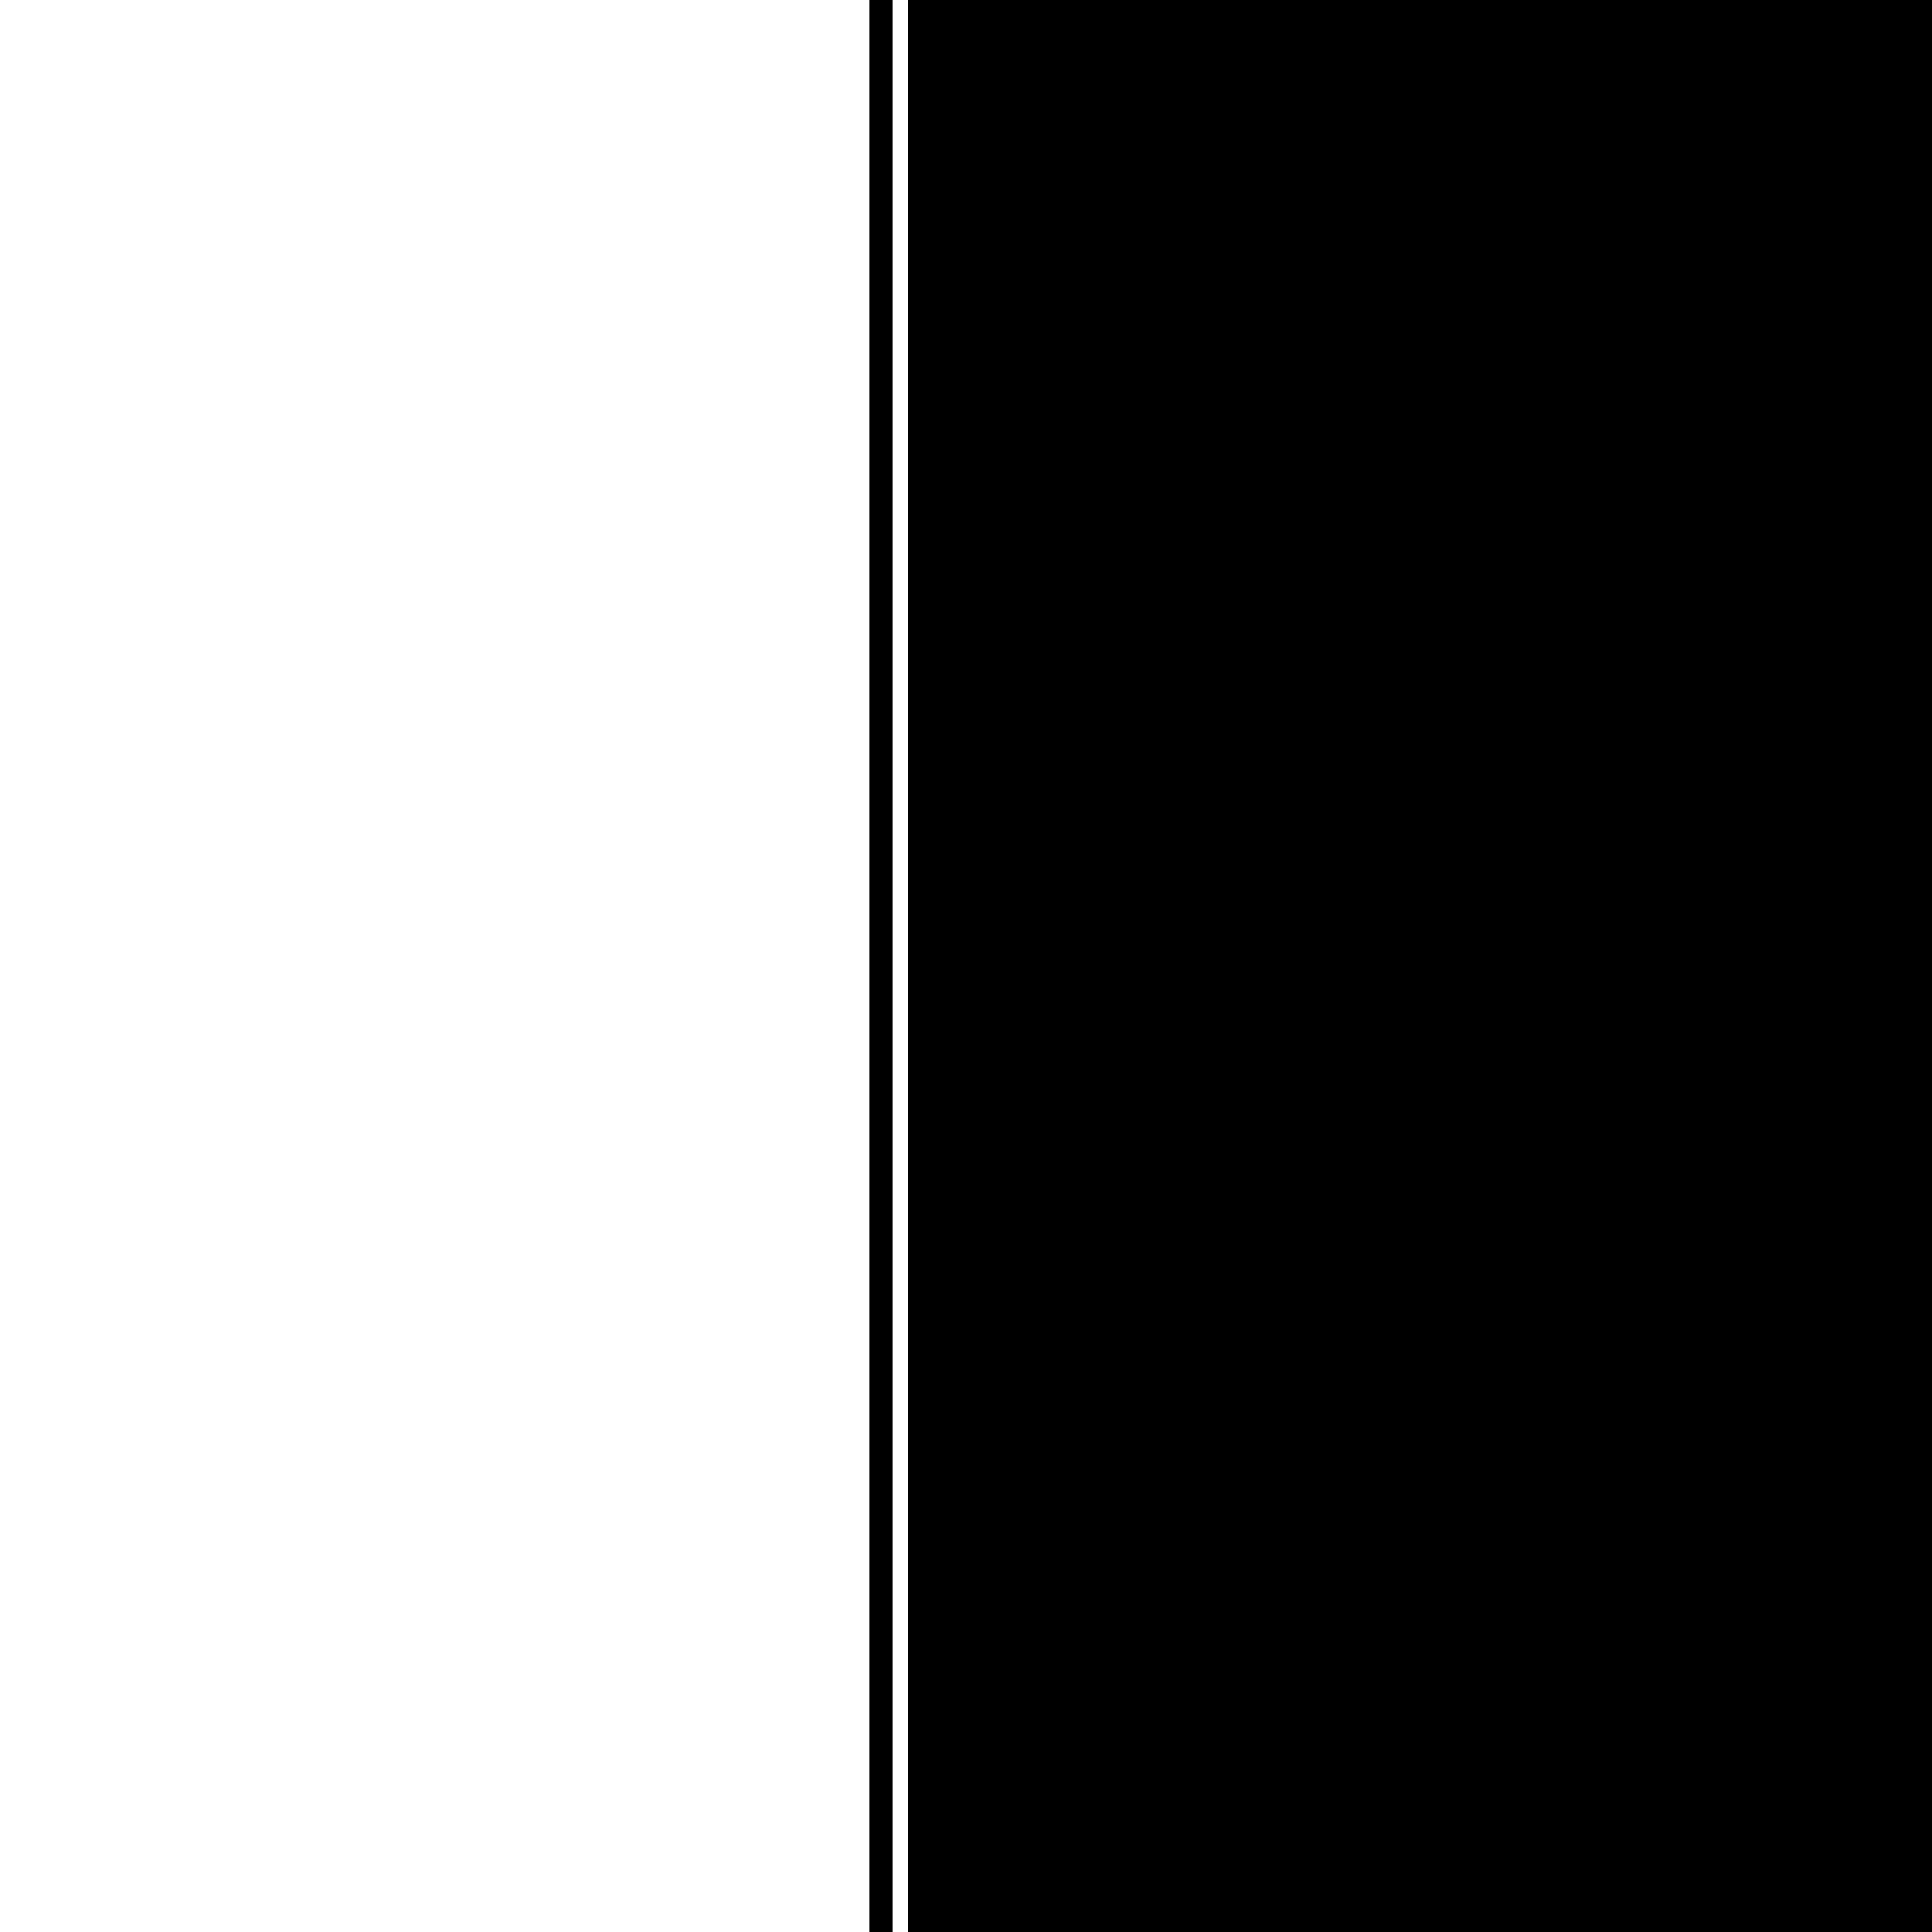
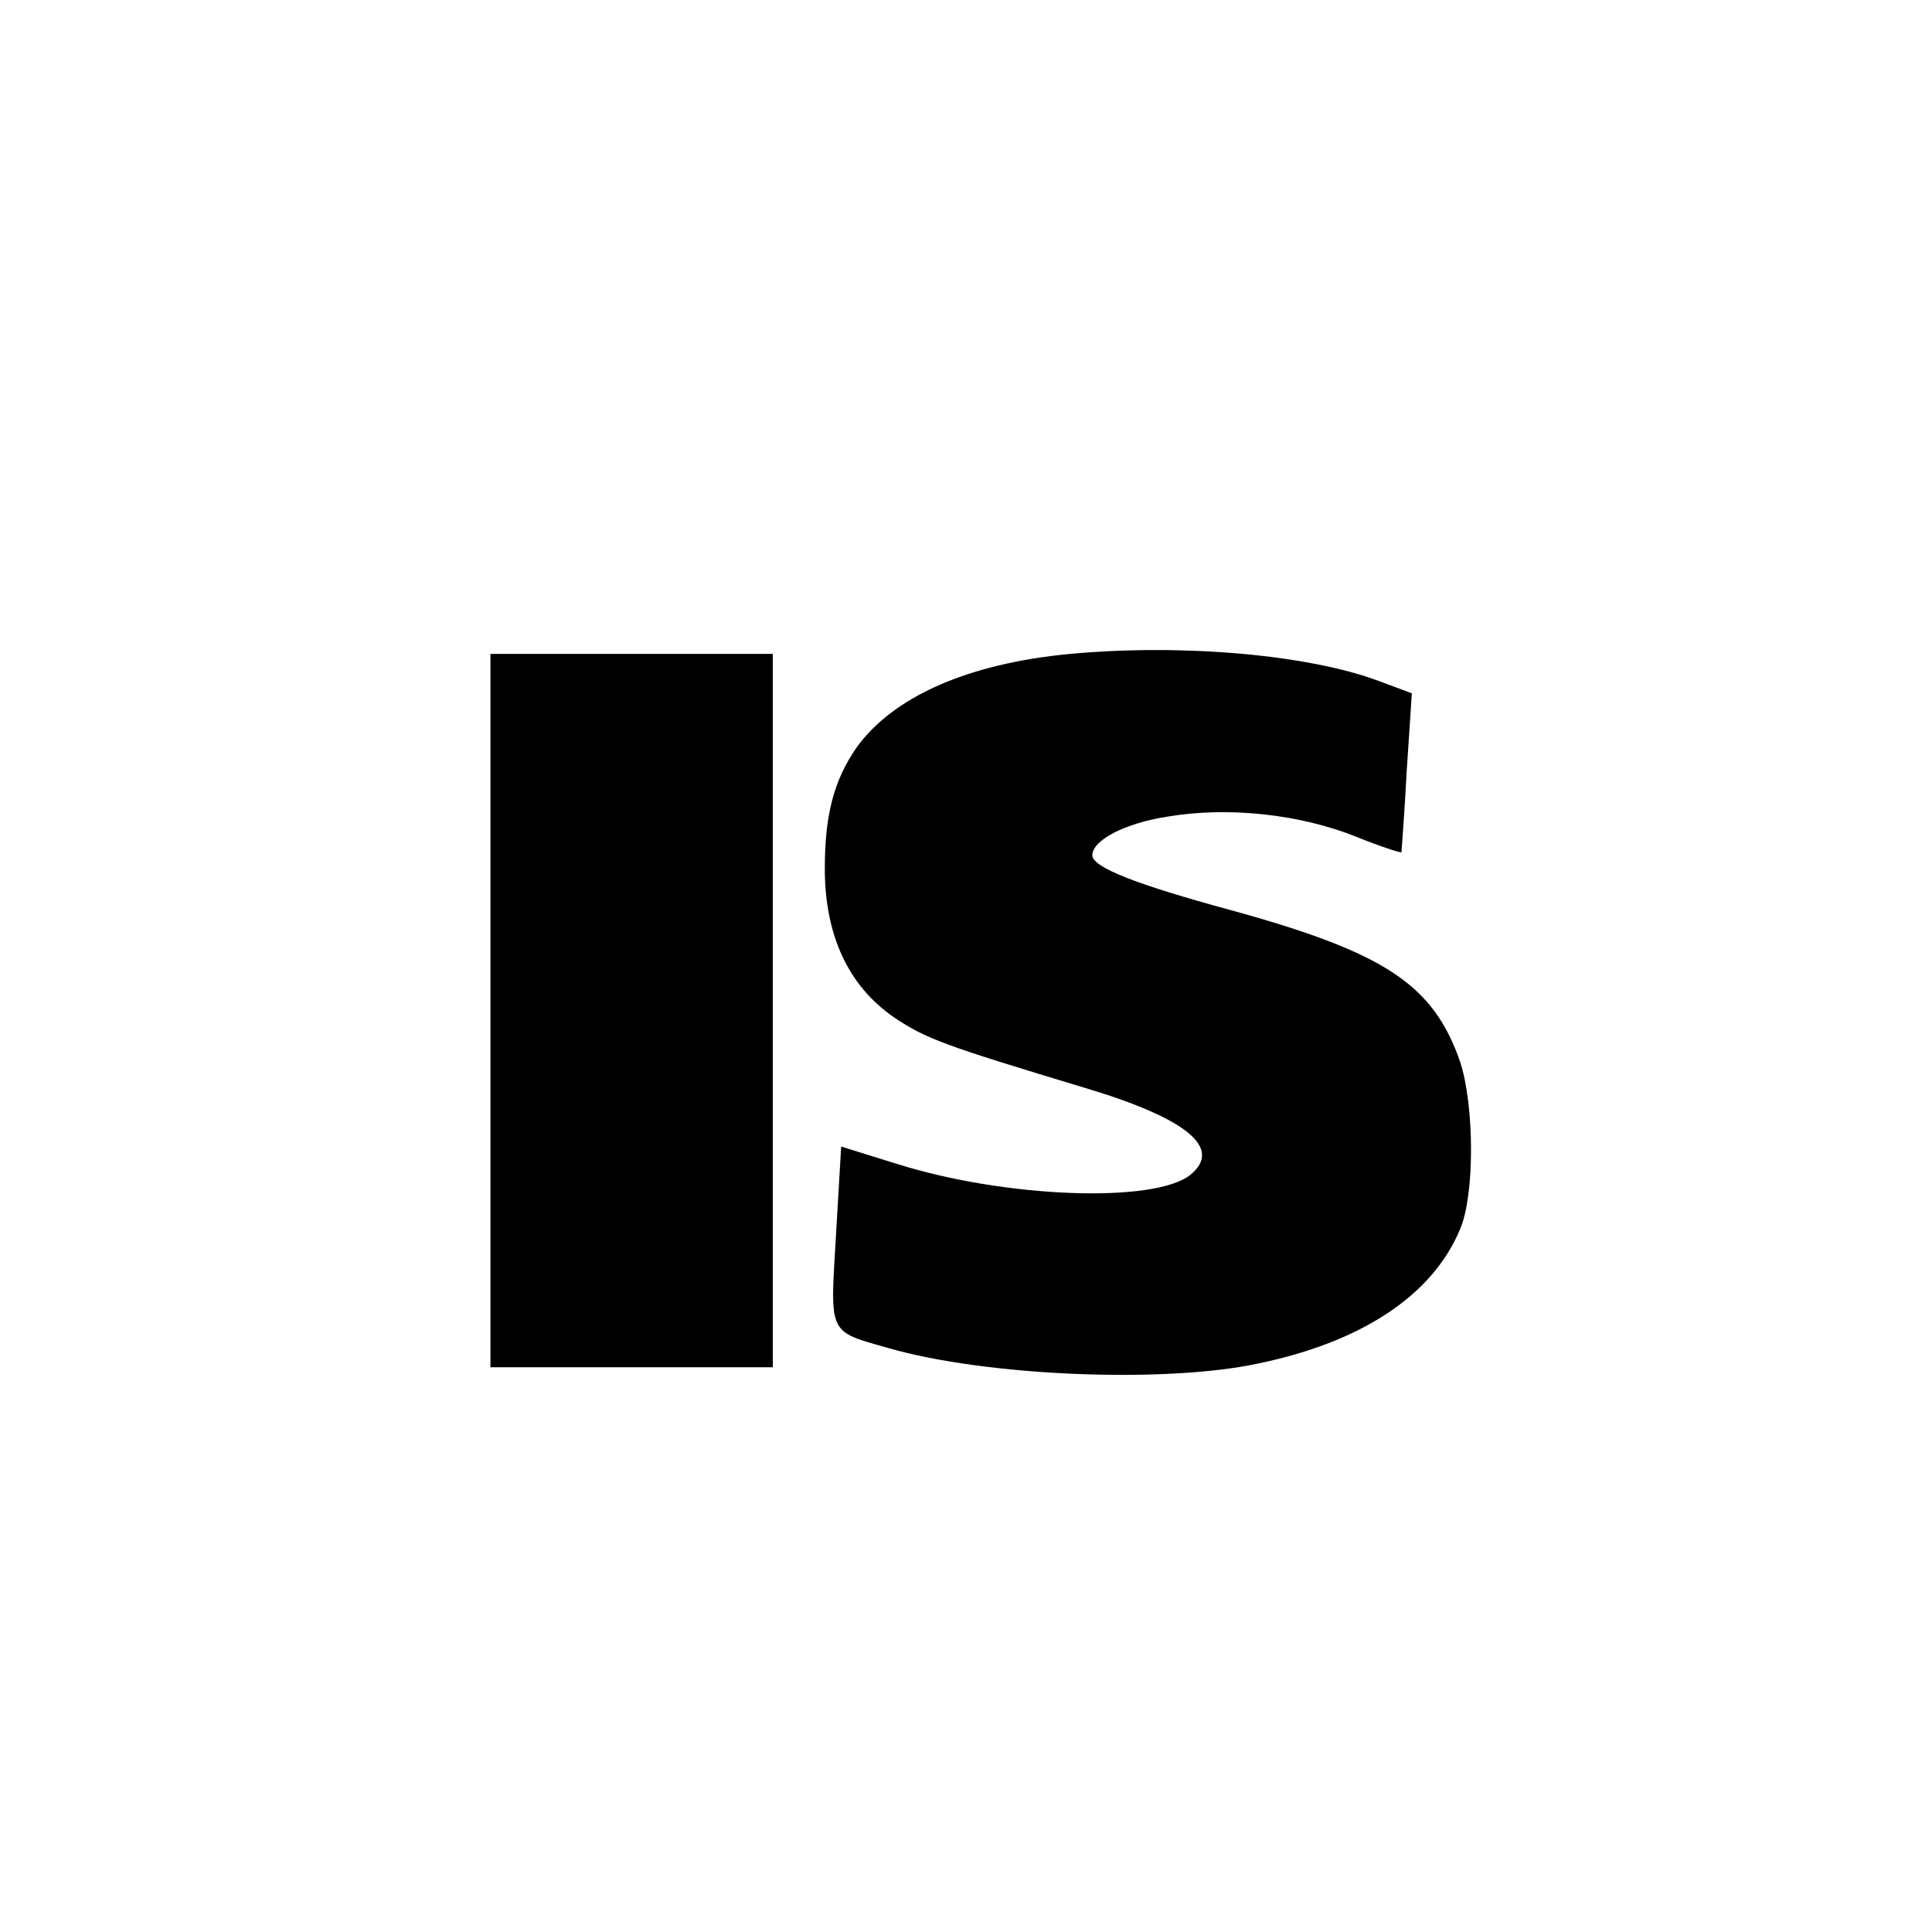
- <svg xmlns="http://www.w3.org/2000/svg" version="1.0" width="500pt" height="500pt" viewBox="0 0 500 500" preserveAspectRatio="xMidYMid meet">
-   <g transform="translate(0,500) scale(0.1,-0.1)" fill="#000000" stroke="none">
-     <path d="M2250 2500 l0 -2500 30 0 30 0 0 2500 0 2500 -30 0 -30 0 0 -2500z" />
-     <path d="M2350 2500 l0 -2500 1325 0 1325 0 0 2500 0 2500 -1325 0 -1325 0 0 -2500z" />
+ <svg xmlns="http://www.w3.org/2000/svg" version="1.0" width="260pt" height="260pt" viewBox="0 0 260 260" preserveAspectRatio="xMidYMid meet">
+   <g transform="translate(0,260) scale(0.1,-0.1)" fill="#000000" stroke="none">
+     <path d="M1440 1720 c-138 -13 -239 -58 -288 -127 -30 -44 -42 -90 -42 -162 0 -90 32 -158 93 -200 43 -29 68 -38 257 -95 137 -41 186 -81 142 -117 -49 -39 -251 -31 -396 15 l-74 23 -7 -120 c-8 -134 -11 -128 70 -151 131 -38 372 -48 498 -21 140 29 235 92 272 181 20 47 19 167 0 225 -36 104 -101 147 -308 204 -129 35 -187 58 -187 74 0 20 43 43 101 52 83 14 179 3 254 -27 32 -13 60 -22 61 -21 0 1 4 50 7 108 l7 106 -43 16 c-95 36 -265 51 -417 37z" />
+     <path d="M660 1240 l0 -480 190 0 190 0 0 480 0 480 -190 0 -190 0 0 -480z" />
  </g>
</svg>
